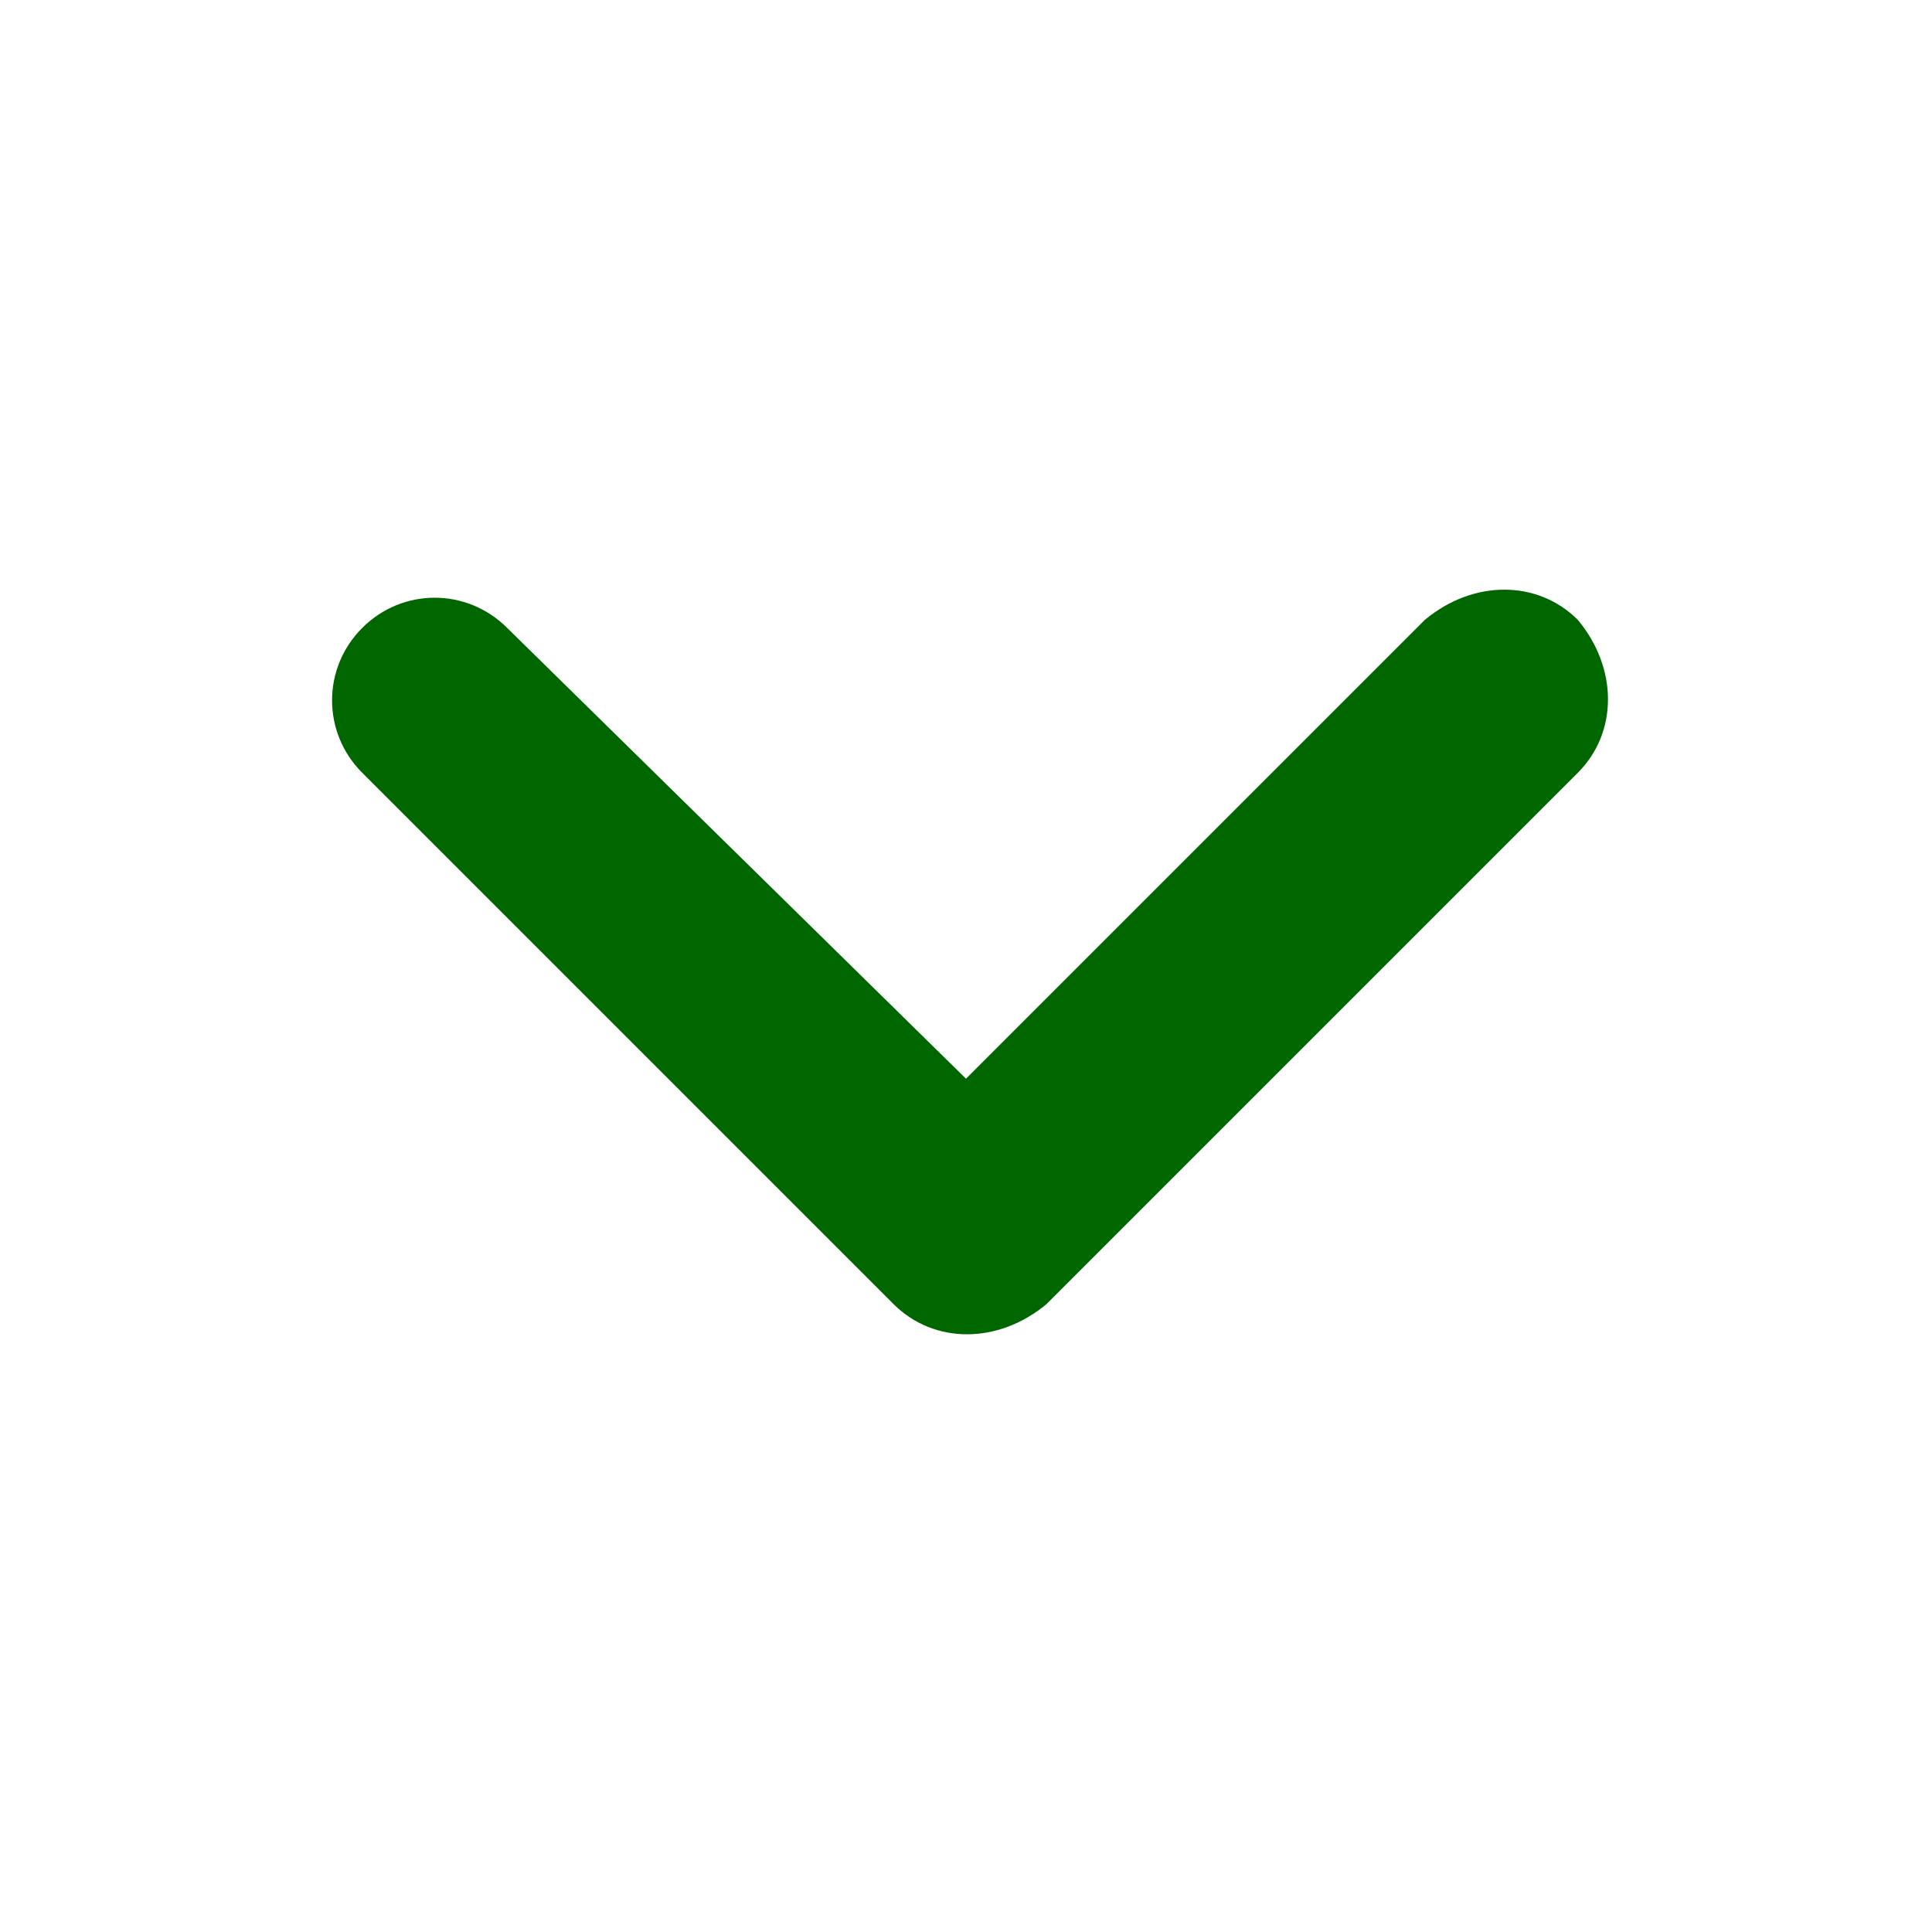
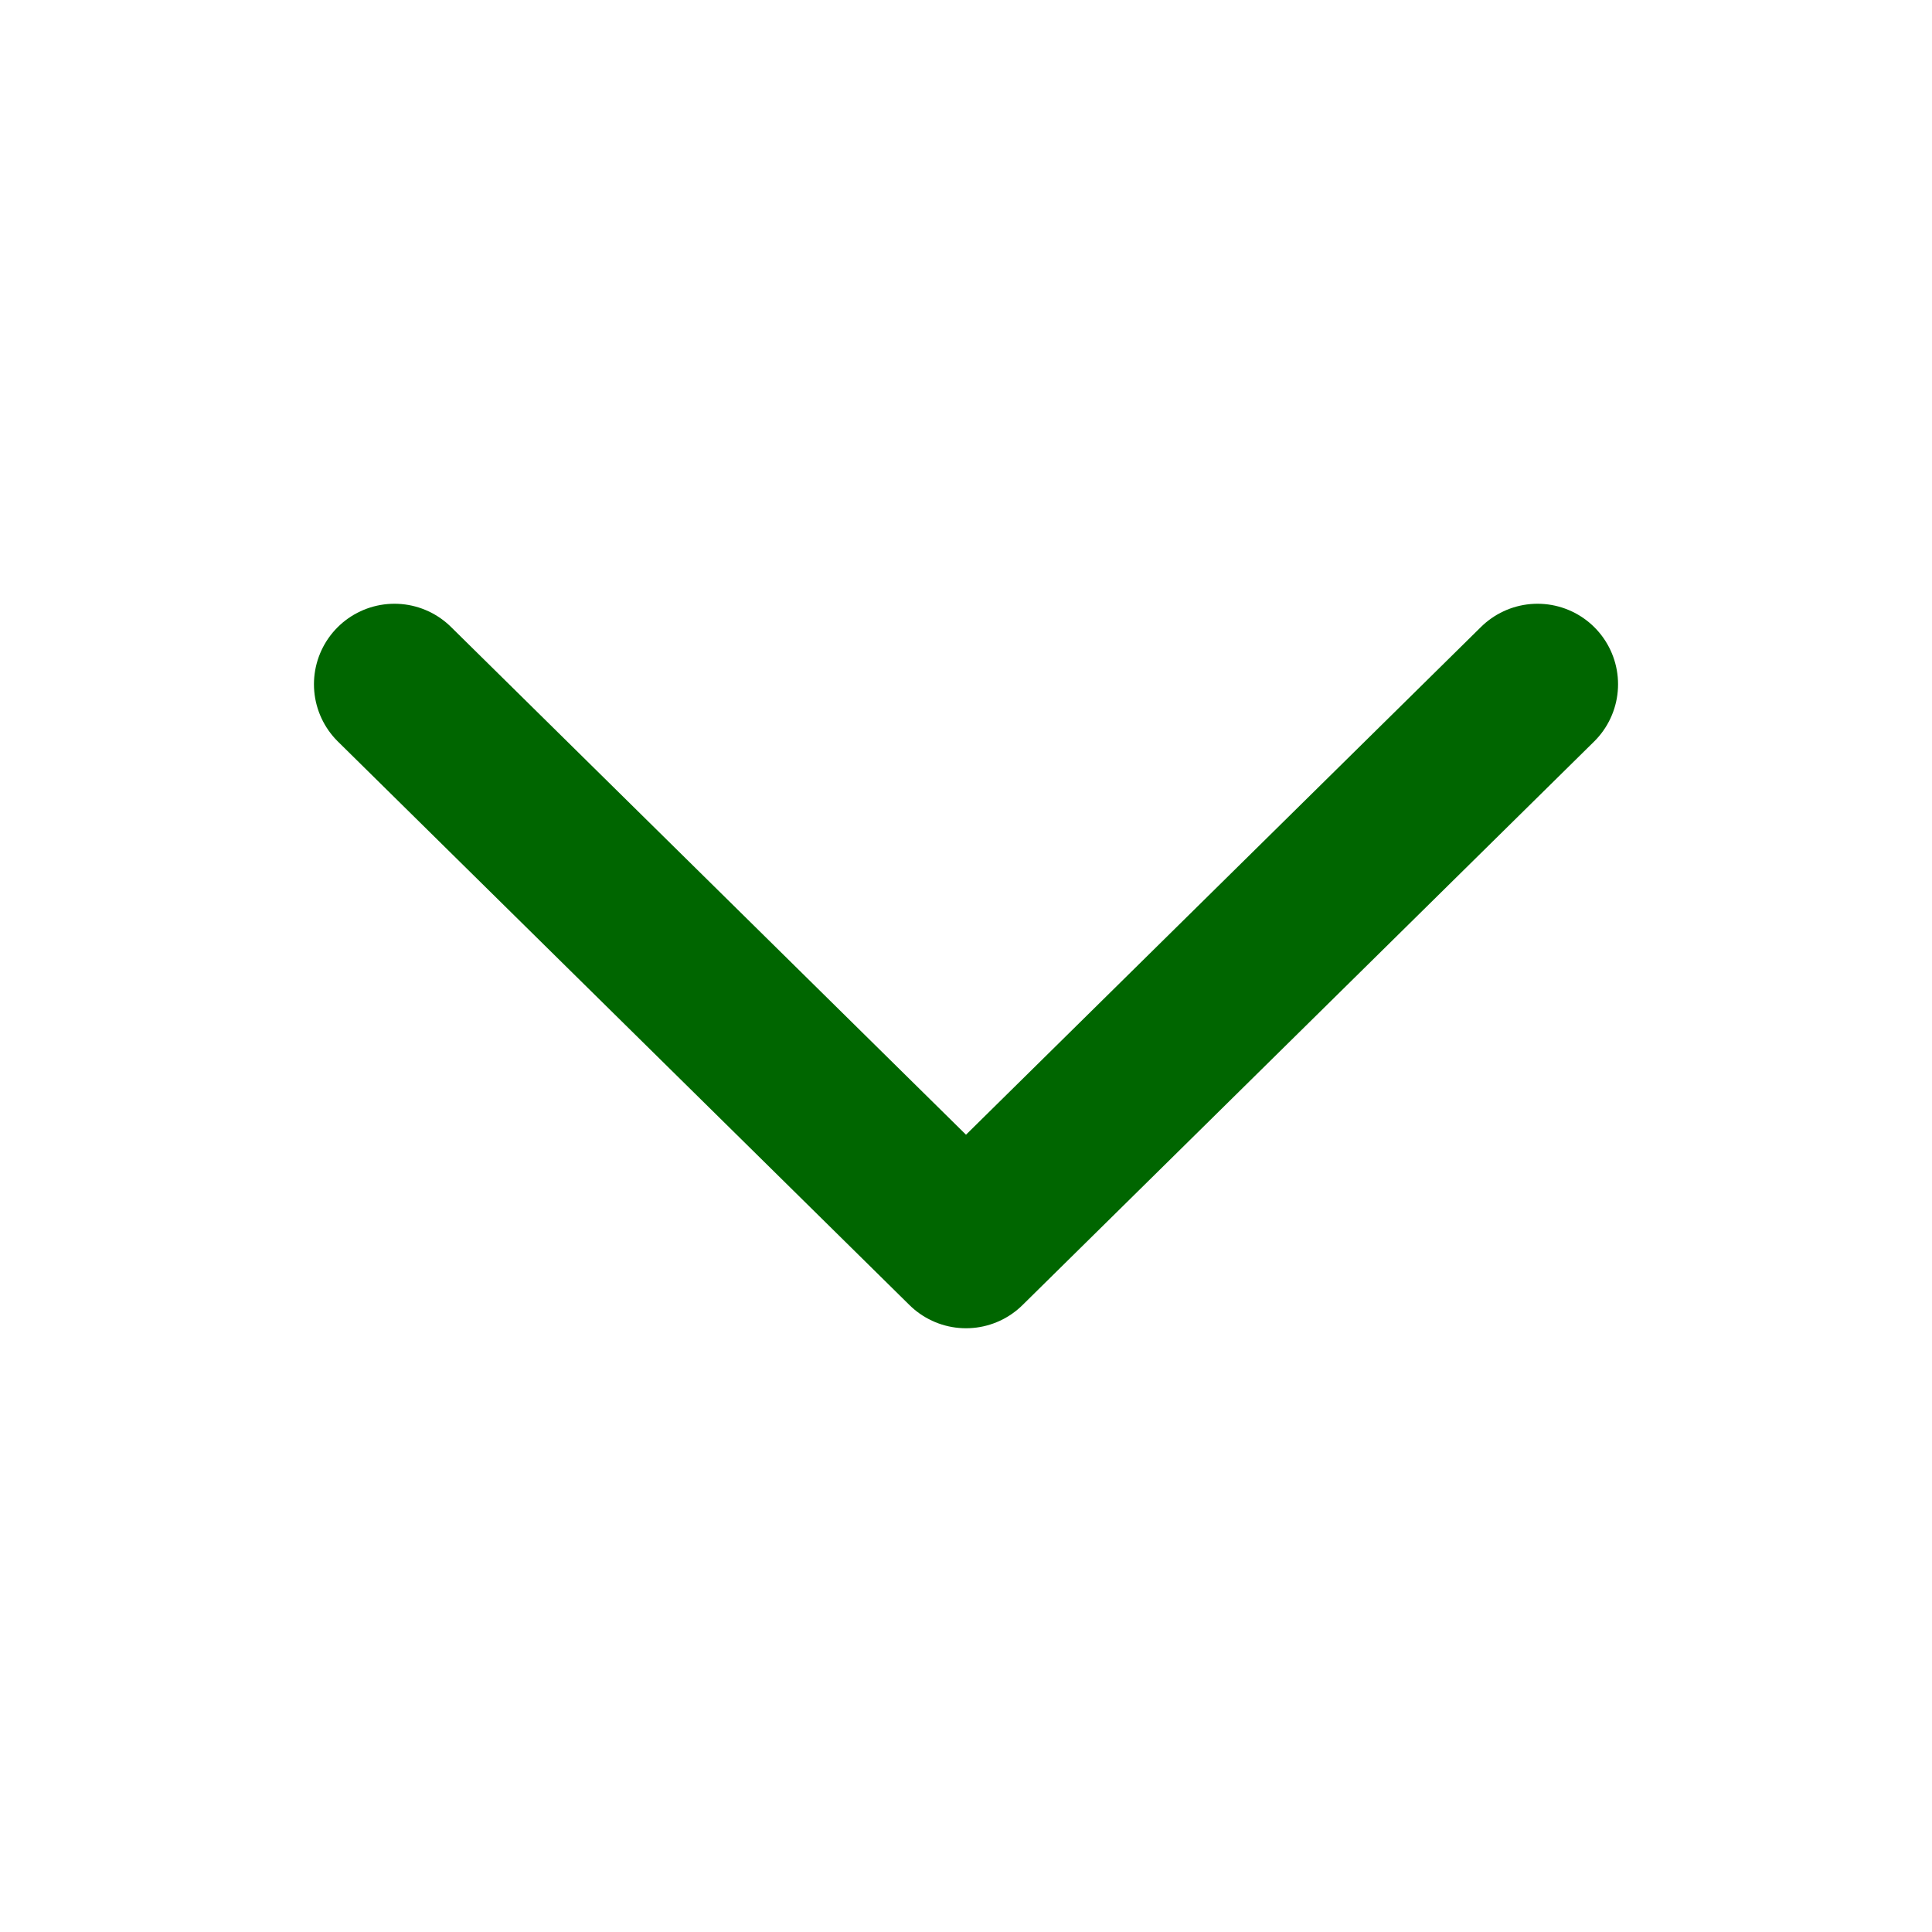
<svg xmlns="http://www.w3.org/2000/svg" version="1.1" id="Layer_1" x="0px" y="0px" width="24px" height="24px" viewBox="0 0 24 24" style="enable-background:new 0 0 24 24;" xml:space="preserve">
  <style type="text/css">
- 	.st0{fill:#006600;}
+ 	.st0{fill:none;stroke:#006600;stroke-width:2;stroke-linecap:round;stroke-linejoin:round;stroke-miterlimit:10;}
</style>
-   <path class="st0" d="M4.5,7.8C4,8.3,4,9.1,4.5,9.6l0,0l6.6,6.6c0.5,0.5,1.3,0.5,1.9,0l0,0l6.6-6.6c0.5-0.5,0.5-1.3,0-1.9l0,0  c-0.5-0.5-1.3-0.5-1.9,0l0,0L12,13.4L6.3,7.8C5.8,7.3,5,7.3,4.5,7.8L4.5,7.8z" />
+   <polyline class="st0" points="4.9,8.5 12,15.5 19.1,8.5 " />
</svg>
